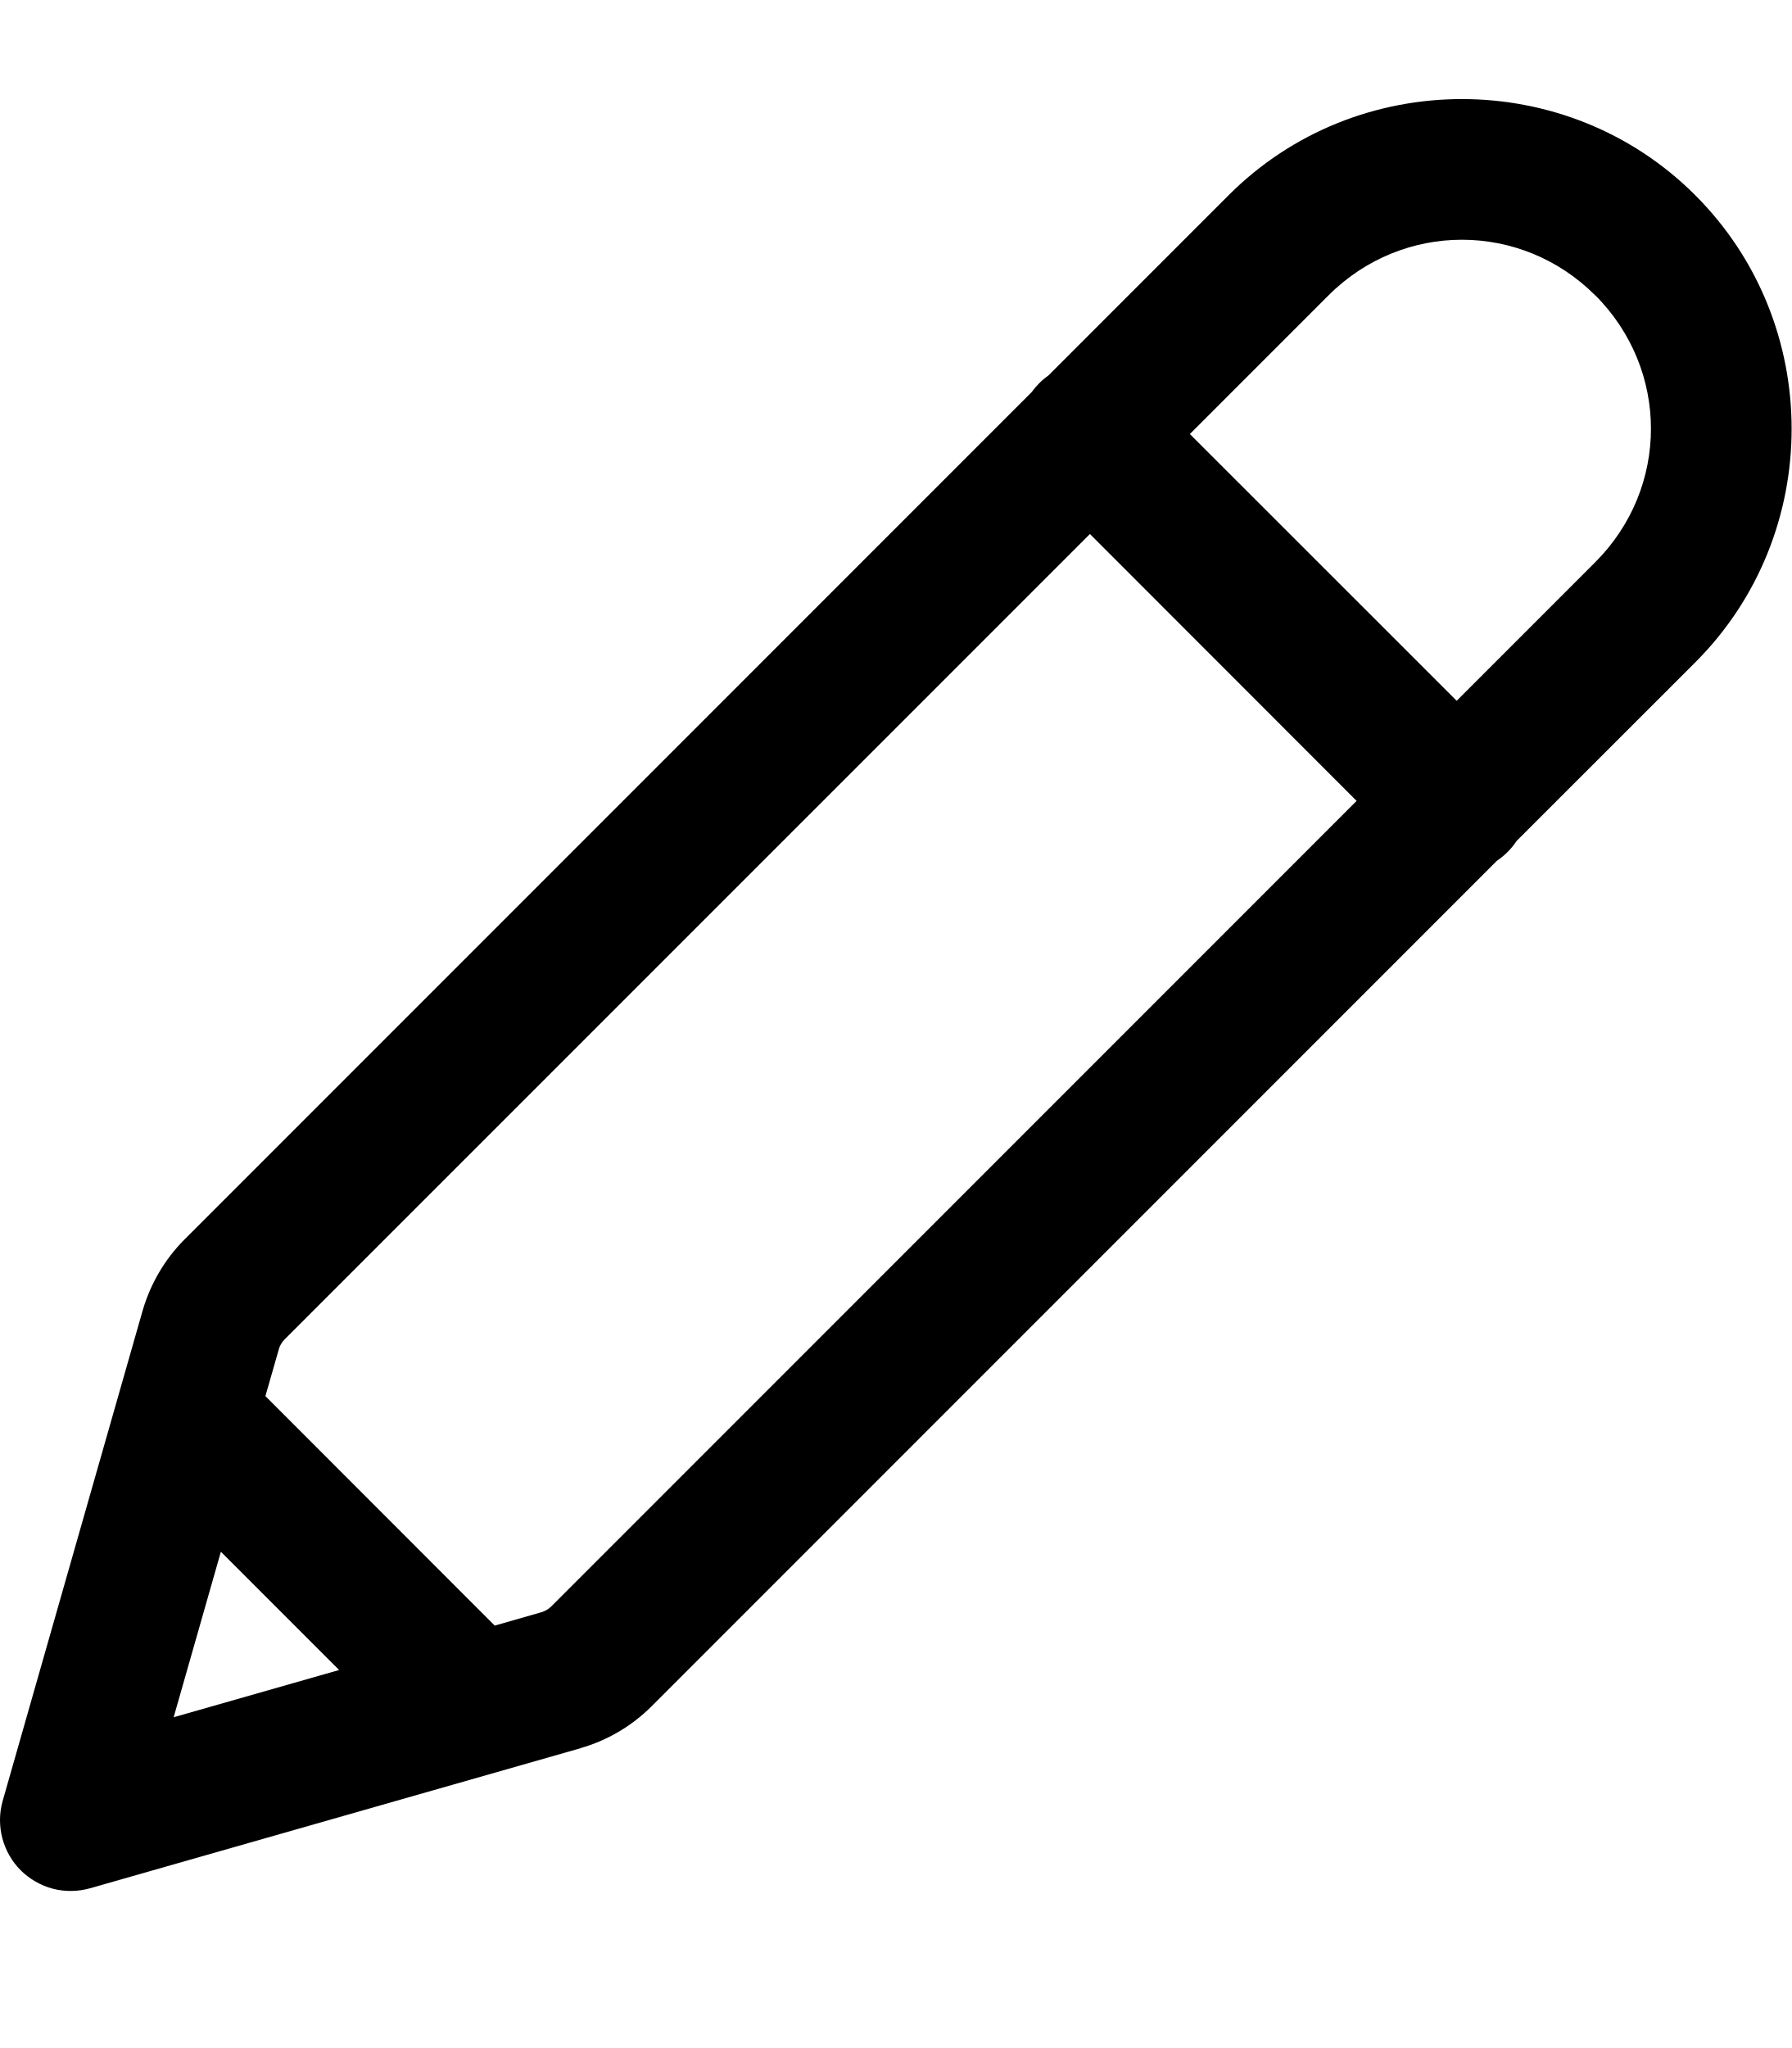
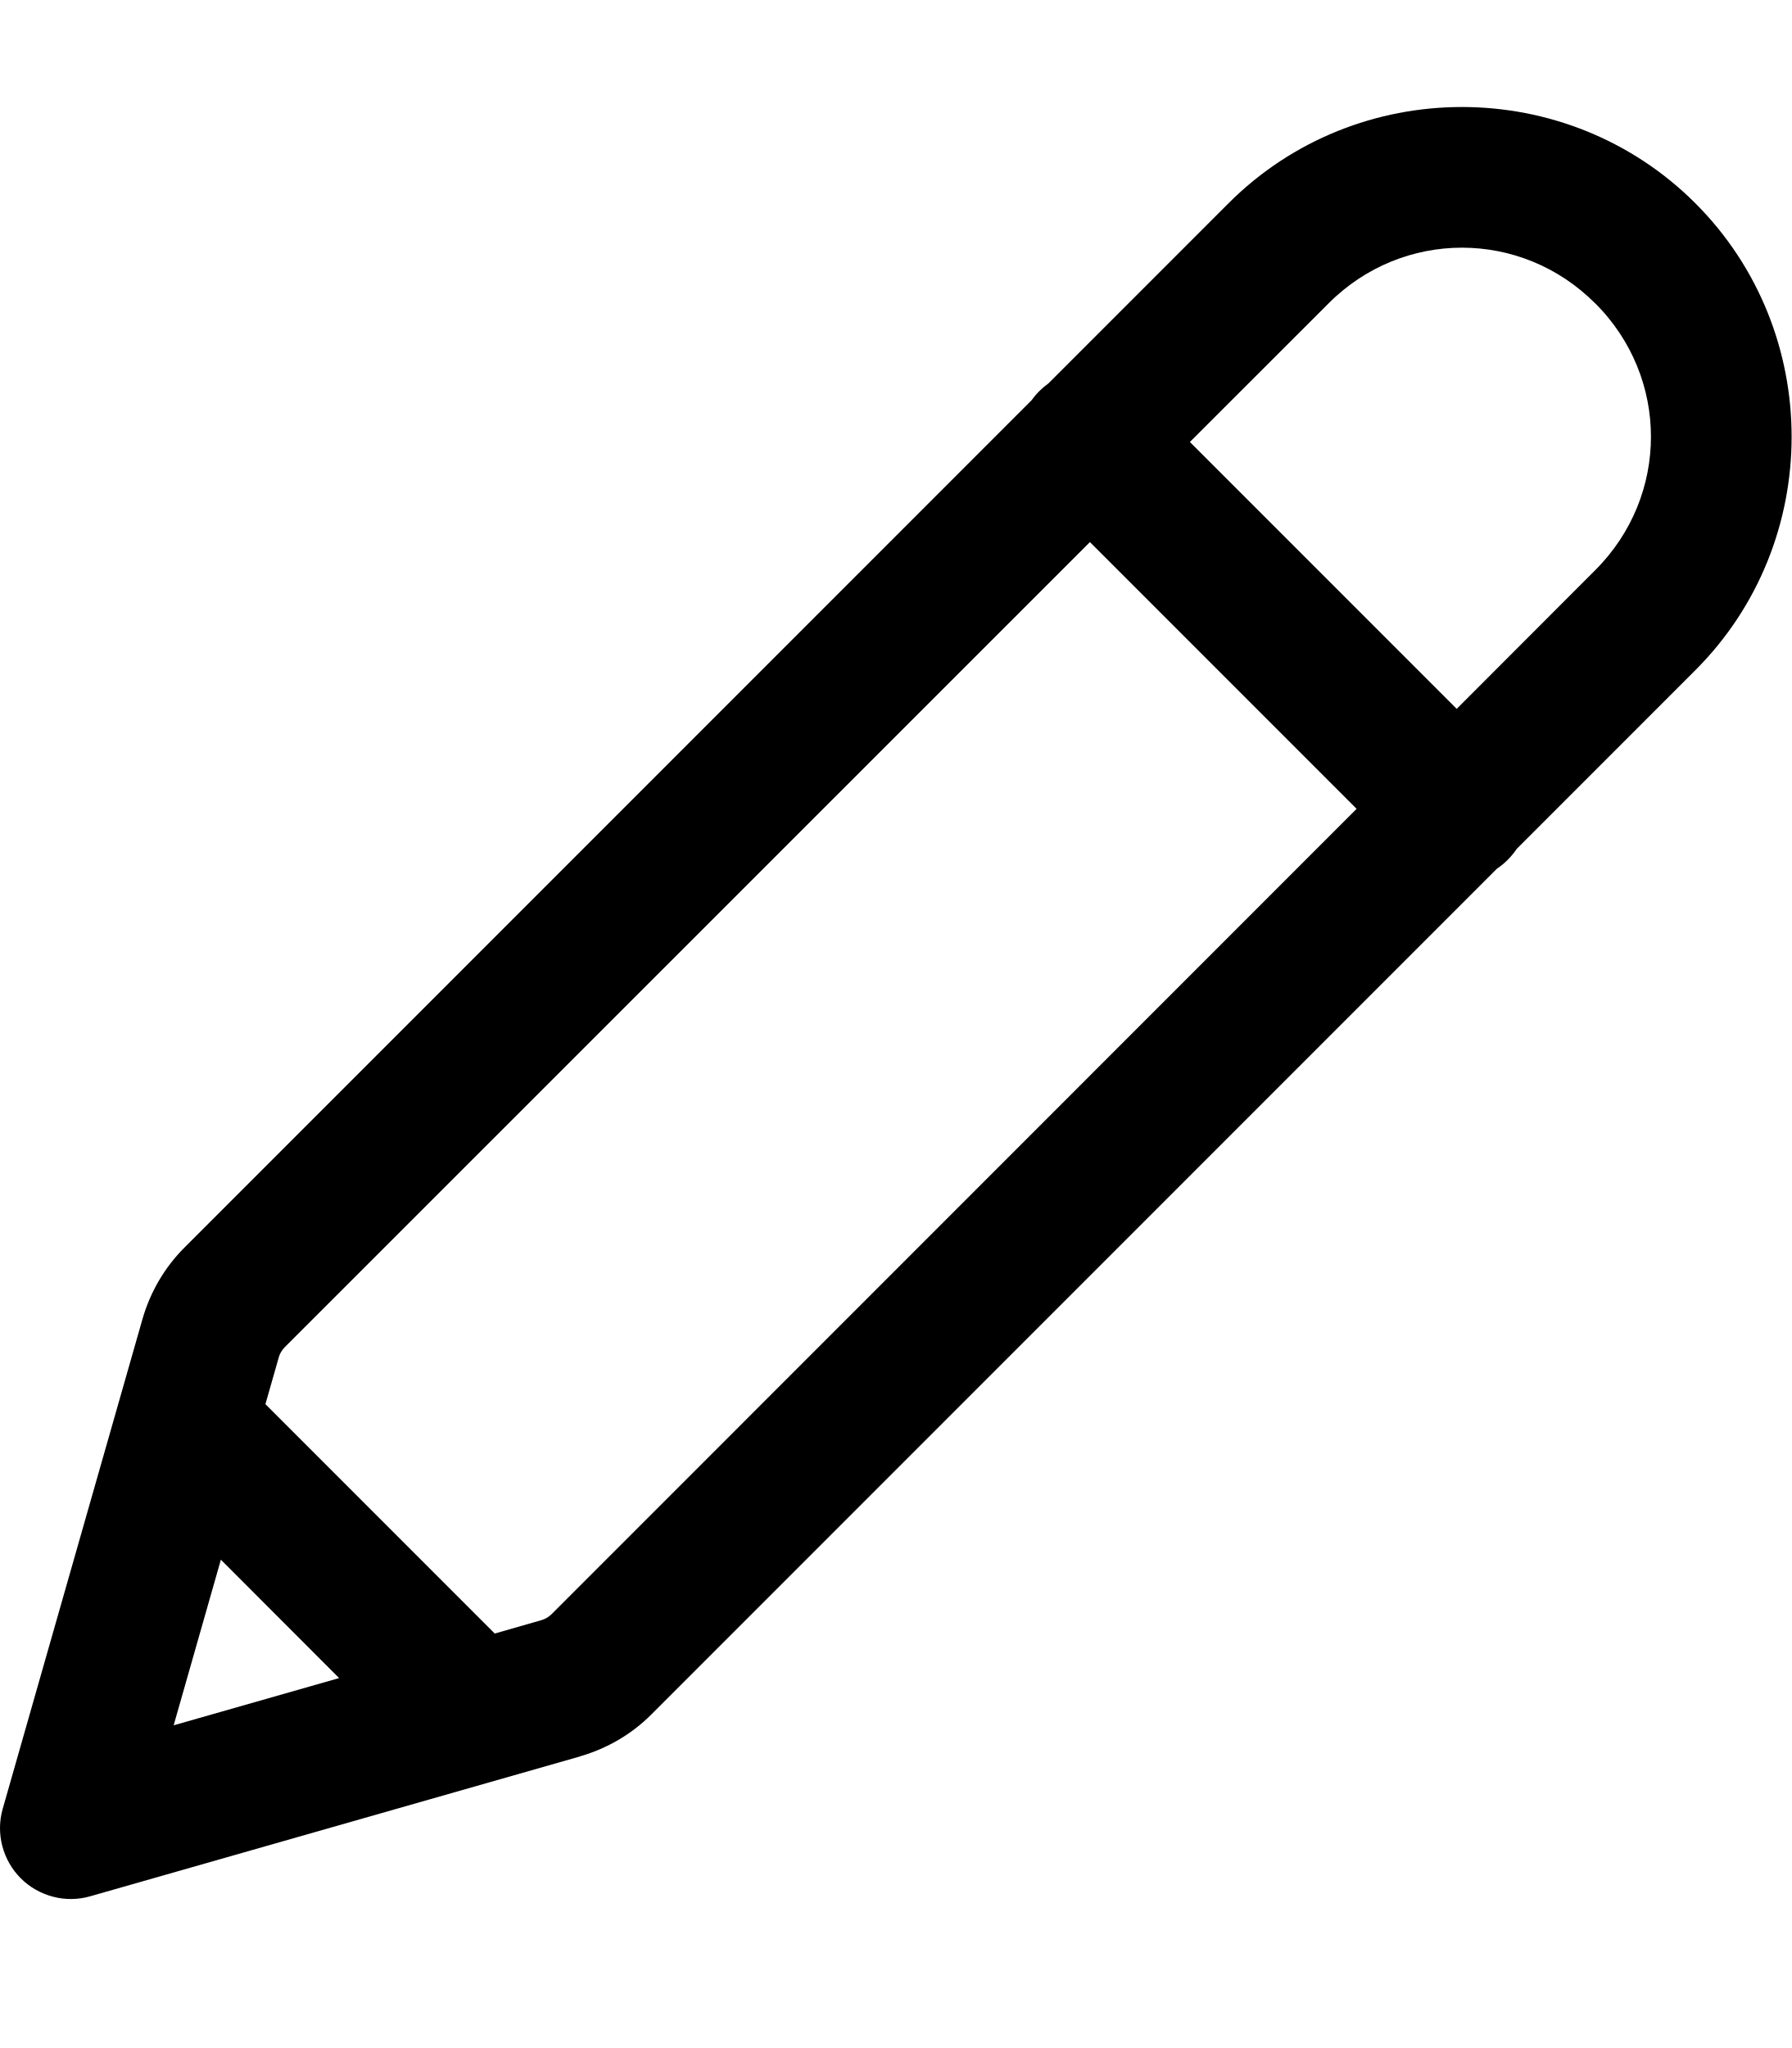
<svg xmlns="http://www.w3.org/2000/svg" width="14" height="16" viewBox="0 0 14 16" fill="none">
-   <path d="M11.424 0.774C10.762 0.774 10.101 1.024 9.6 1.526L8.192 2.934C8.142 2.969 8.098 3.013 8.062 3.063L1.443 9.682C1.288 9.837 1.175 10.03 1.114 10.241L0.021 14.069C-0.006 14.164 -0.007 14.264 0.018 14.36C0.043 14.455 0.092 14.542 0.162 14.612C0.232 14.681 0.319 14.731 0.414 14.756C0.509 14.78 0.609 14.779 0.704 14.752L4.533 13.659C4.534 13.659 4.534 13.659 4.534 13.658C4.744 13.598 4.936 13.486 5.091 13.331L11.697 6.725C11.758 6.684 11.811 6.631 11.852 6.569L13.248 5.174C14.251 4.171 14.251 2.529 13.248 1.526C12.747 1.024 12.085 0.774 11.424 0.774ZM11.424 1.873C11.8 1.873 12.176 2.018 12.465 2.307C12.466 2.307 12.466 2.307 12.466 2.307C13.046 2.888 13.046 3.811 12.466 4.392L11.383 5.475L9.298 3.391L10.382 2.307C10.671 2.018 11.048 1.873 11.424 1.873ZM8.517 4.172L10.601 6.257L4.309 12.549C4.287 12.571 4.26 12.587 4.229 12.596L3.866 12.7L2.074 10.907L2.178 10.544C2.178 10.544 2.178 10.543 2.178 10.543C2.186 10.513 2.202 10.487 2.224 10.464L8.517 4.172ZM1.726 12.123L2.65 13.047L1.357 13.416L1.726 12.123Z" fill="black" />
+   <path d="M11.424 0.836C10.762 0.836 10.101 1.087 9.6 1.588L8.192 2.996C8.142 3.032 8.098 3.075 8.062 3.126L1.443 9.745C1.288 9.899 1.175 10.092 1.114 10.303L0.021 14.132C-0.006 14.226 -0.007 14.327 0.018 14.422C0.043 14.517 0.092 14.604 0.162 14.674C0.232 14.744 0.319 14.793 0.414 14.818C0.509 14.843 0.609 14.842 0.704 14.815L4.533 13.722C4.534 13.721 4.534 13.721 4.534 13.721C4.744 13.66 4.936 13.549 5.091 13.393L11.697 6.787C11.758 6.746 11.811 6.693 11.852 6.632L13.248 5.236C14.251 4.233 14.251 2.591 13.248 1.588C12.747 1.087 12.085 0.836 11.424 0.836ZM11.424 1.935C11.8 1.935 12.176 2.08 12.465 2.37C12.466 2.37 12.466 2.37 12.466 2.37C13.046 2.95 13.046 3.874 12.466 4.454L11.383 5.538L9.298 3.453L10.382 2.37C10.671 2.08 11.048 1.935 11.424 1.935ZM8.517 4.235L10.601 6.319L4.309 12.612C4.287 12.633 4.26 12.649 4.229 12.658L3.866 12.762L2.074 10.97L2.178 10.606C2.178 10.606 2.178 10.606 2.178 10.605C2.186 10.576 2.202 10.549 2.224 10.526L8.517 4.235ZM1.726 12.185L2.65 13.11L1.357 13.479L1.726 12.185Z" fill="black" />
</svg>
